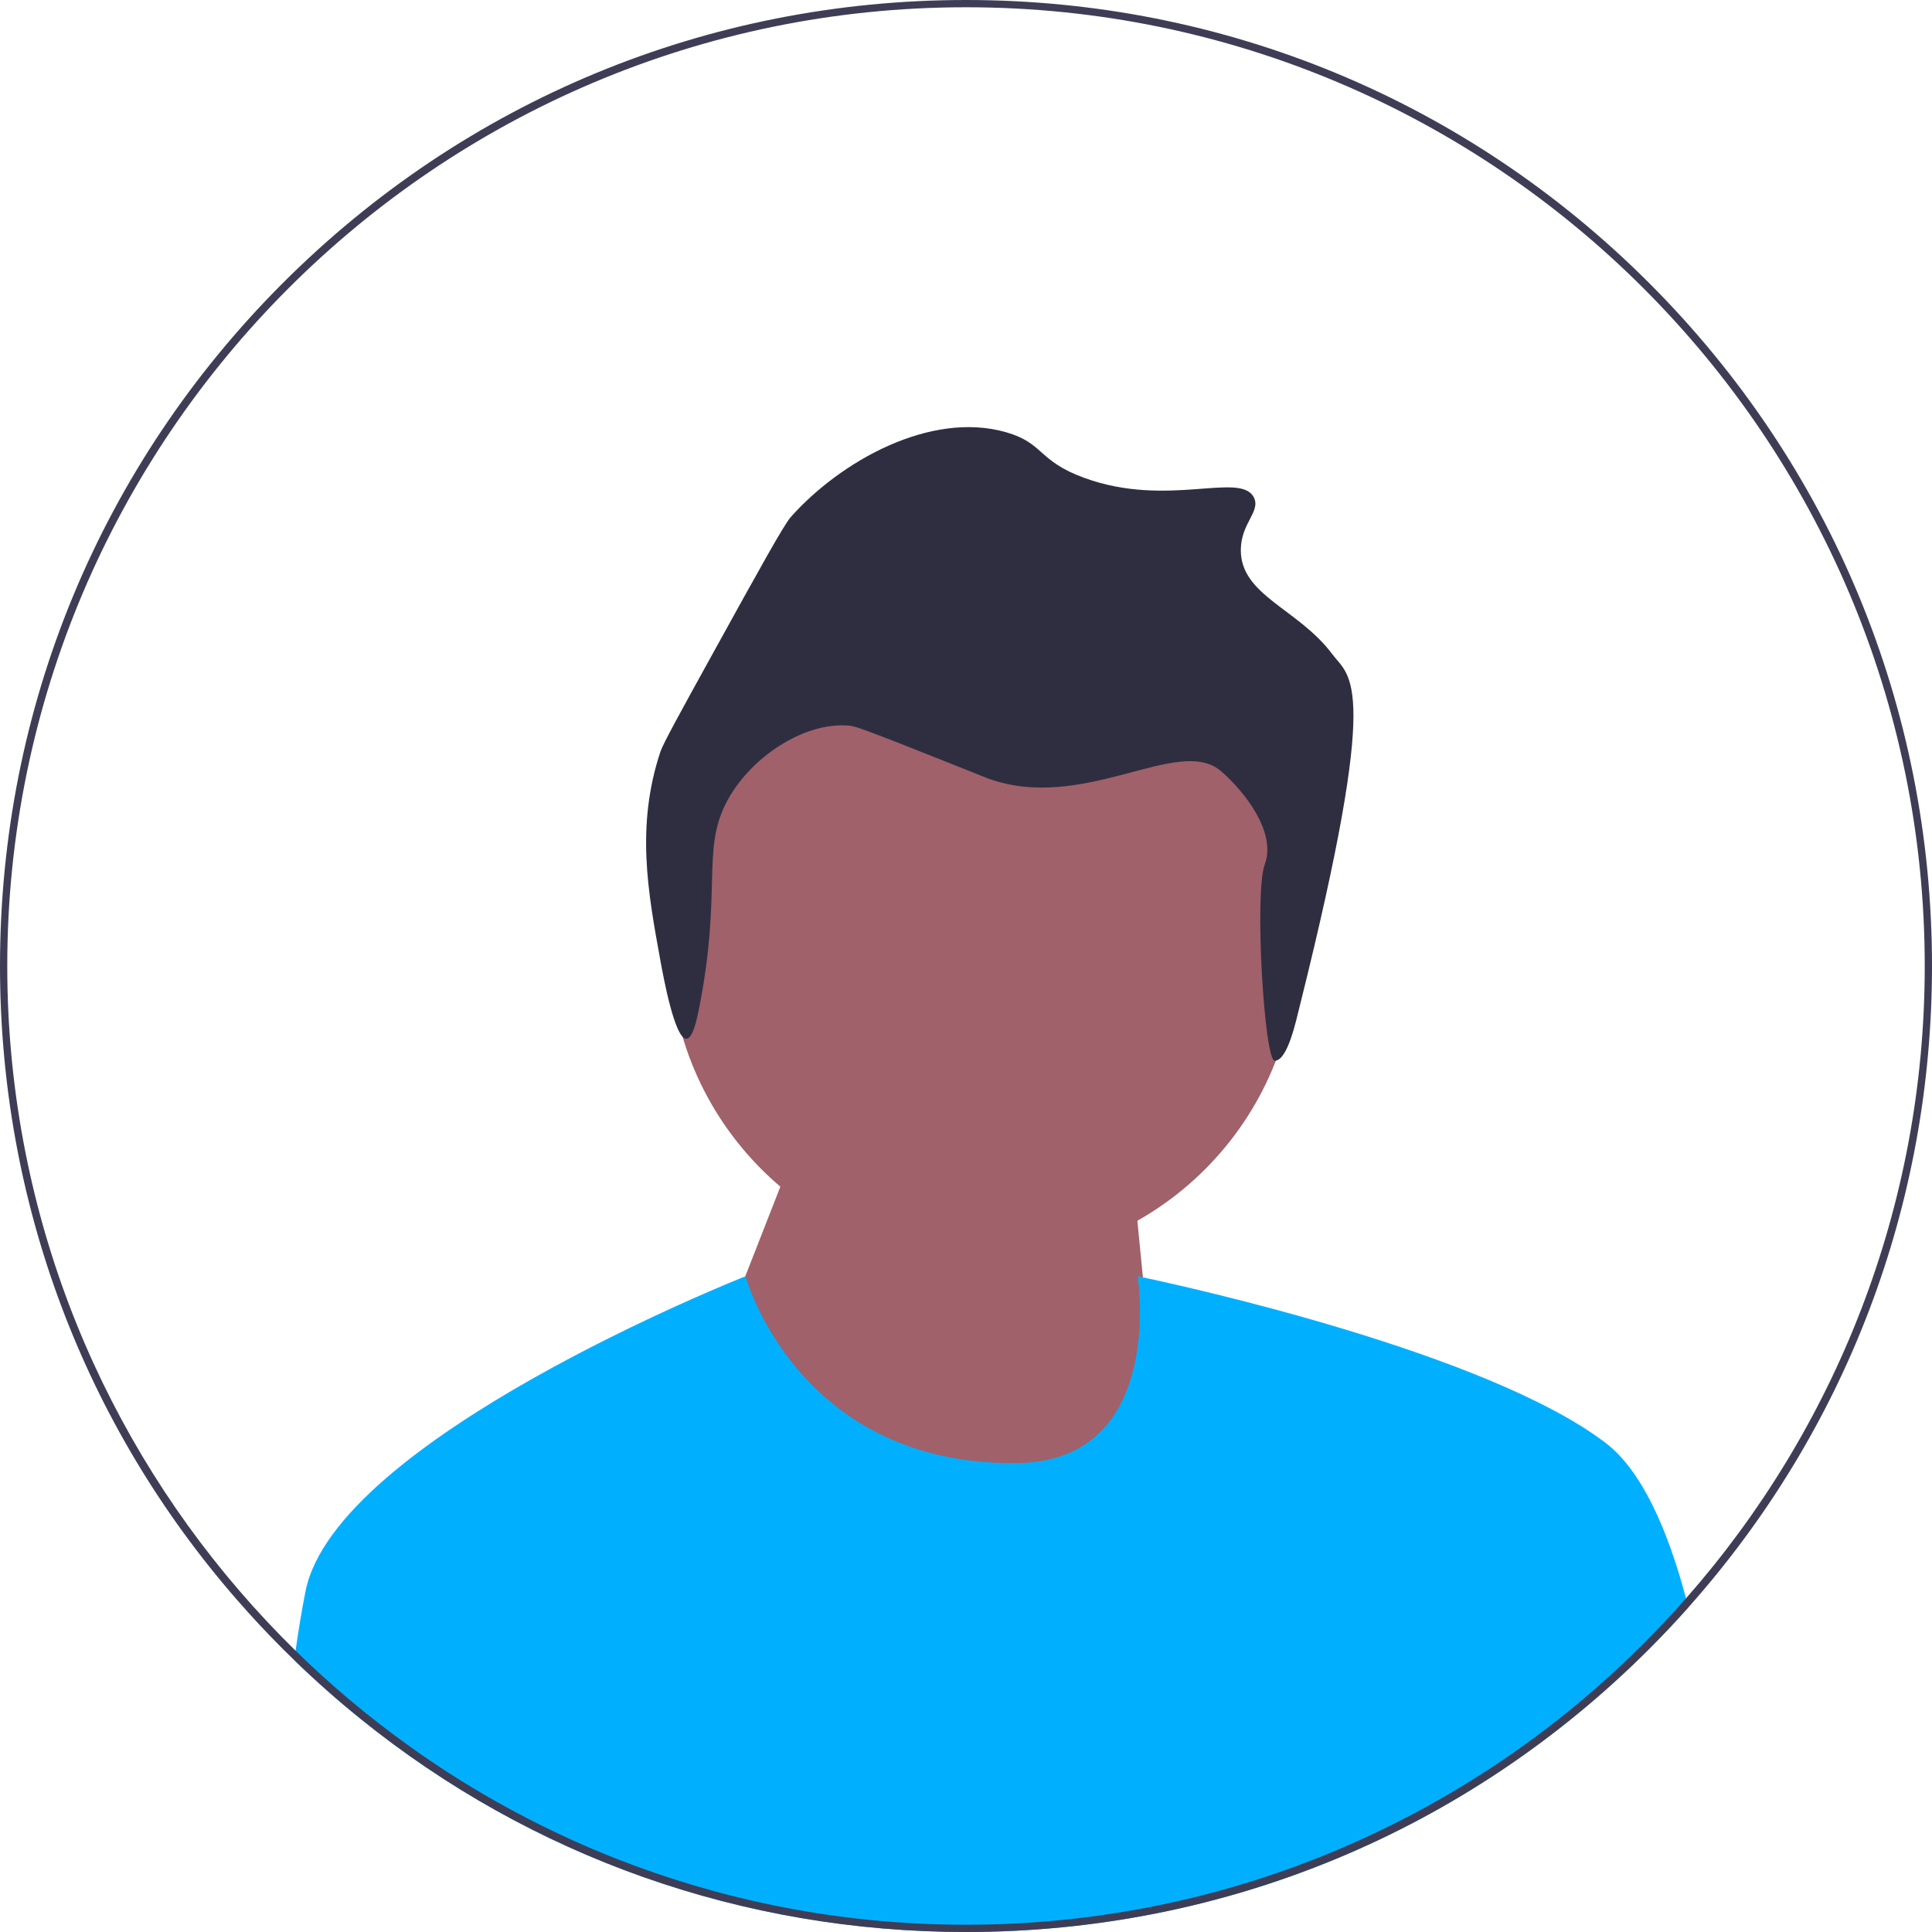
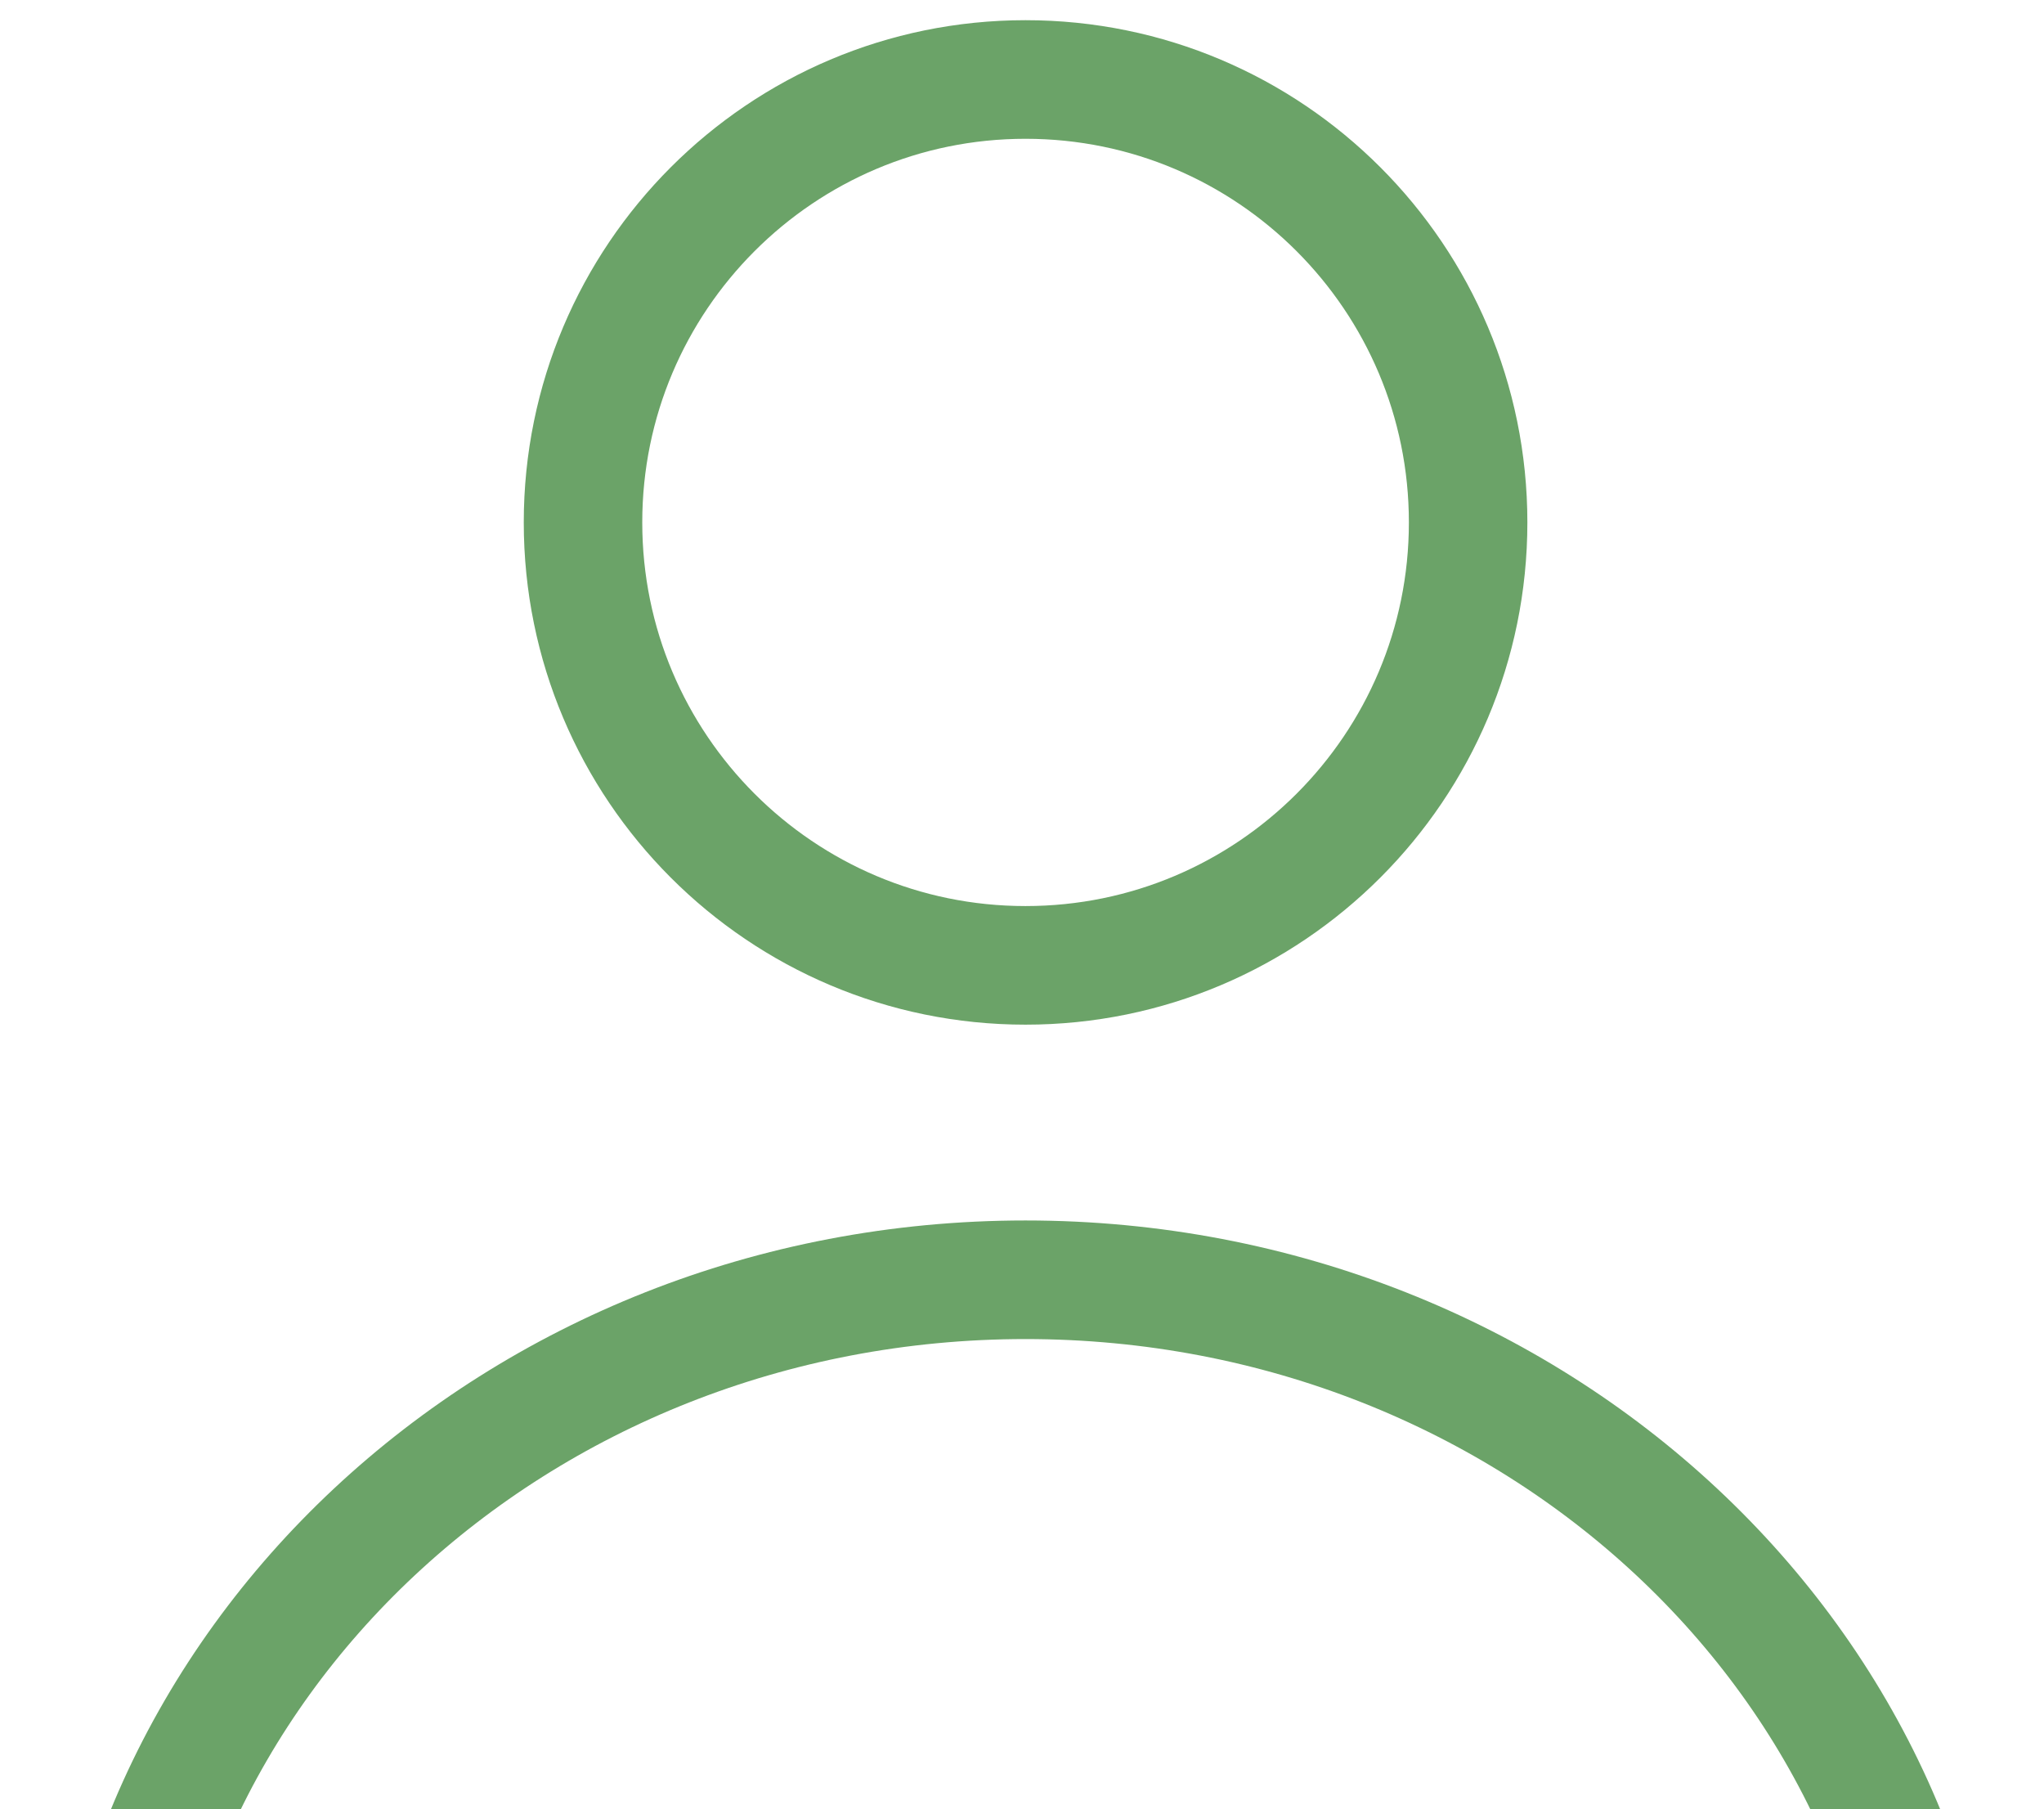
- <svg xmlns="http://www.w3.org/2000/svg" width="532" height="532" viewBox="0 0 532 532">
-   <g>
-     <g>
-       <circle cx="270.759" cy="260.929" r="86.349" fill="#a0616a" />
-       <polygon points="199.288 366.614 217.288 320.614 310.288 306.614 320.28 408.44 226.28 410.44 199.288 366.614" fill="#a0616a" />
-     </g>
-     <path d="M357.944,276.861c-1.121,4.49-3.386,15.18-6.924,15.232-2.89,.042-5.657-46.335-2.77-54.006,3.316-8.813-5.399-19.961-11.964-25.683-11.804-10.289-38.007,11.805-64.651,1.796-.706-.265-.566-.235-8.979-3.592-25.89-10.33-27.251-10.628-28.734-10.775-12.55-1.242-27.867,9.028-34.121,21.55-6.502,13.017-1.069,24.181-7.183,55.672-.712,3.671-1.831,8.902-3.592,8.979-3.218,.14-6.361-17.048-7.183-21.55-3.448-18.862-6.772-37.047,0-57.468,.739-2.227,5.292-10.495,14.367-26.938,13.074-23.688,19.65-35.577,21.55-37.713,13.629-15.326,38.436-29.307,59.264-23.346,10.527,3.013,8.64,7.857,21.55,12.571,23.008,8.401,43.005-1.873,46.693,5.388,1.954,3.846-3.512,7.017-3.592,14.367-.136,12.611,15.814,16.256,25.142,28.734,5.014,6.708,13.598,6.78-8.872,96.782l0,0Z" fill="#2f2e41" />
+ <svg xmlns="http://www.w3.org/2000/svg" width="104px" height="92px" viewBox="0 0 104 92" version="1.1">
+   <g id="surface1">
+     <path style="fill:none;stroke-width:4;stroke-linecap:butt;stroke-linejoin:miter;stroke:rgb(41.961%,63.922%,40.784%);stroke-opacity:1;stroke-miterlimit:4;" d="M 49.56 17.62 C 49.56 9.371 42.871 2.681 34.619 2.681 C 26.37 2.681 19.681 9.371 19.681 17.62 C 19.681 25.872 26.37 32.559 34.619 32.559 C 42.871 32.559 49.56 25.872 49.56 17.62 Z M 49.56 17.62 " transform="matrix(1.507246,0,0,1.508197,0,0)" />
+     <path style="fill:none;stroke-width:4;stroke-linecap:butt;stroke-linejoin:miter;stroke:rgb(41.961%,63.922%,40.784%);stroke-opacity:1;stroke-miterlimit:4;" d="M 65.706 72.199 C 65.706 56.162 51.789 43.163 34.619 43.163 C 17.452 43.163 3.535 56.162 3.535 72.199 C 3.535 88.234 17.452 101.236 34.619 101.236 C 51.789 101.236 65.706 88.234 65.706 72.199 Z M 65.706 72.199 " transform="matrix(1.507246,0,0,1.508197,0,0)" />
  </g>
-   <path d="M464.92,442.61c-3.48,3.91-7.09,7.74-10.83,11.48-50.24,50.239-117.04,77.909-188.09,77.909-61.41,0-119.64-20.67-166.75-58.72-.03-.02-.05-.04-.08-.07-6.25-5.039-12.3-10.399-18.14-16.06,.11-.88,.23-1.75,.36-2.61,.82-5.8,1.73-11.33,2.75-16.42,8.35-41.72,118.22-85.52,121.08-86.66,.04-.01,.06-.02,.06-.02,0,0,14.14,52.12,74.73,51.45,41.27-.45,33.27-51.45,33.27-51.45,0,0,.5,.1,1.44,.3,11.92,2.53,94.68,20.71,127.33,45.521,9.95,7.56,17.09,23.66,22.22,42.859,.22,.82,.43,1.66,.65,2.49Z" fill="#00b0ff" />
-   <path d="M454.09,77.91C403.85,27.671,337.05,0,266,0S128.15,27.671,77.91,77.91C27.67,128.15,0,194.95,0,266c0,64.851,23.05,126.16,65.29,174.57,4.03,4.63,8.24,9.14,12.62,13.521,1.03,1.029,2.07,2.06,3.12,3.06,5.84,5.66,11.89,11.021,18.14,16.06,.03,.03,.05,.051,.08,.07,47.11,38.05,105.34,58.72,166.75,58.72,71.05,0,137.85-27.67,188.09-77.909,3.74-3.74,7.35-7.57,10.83-11.48,43.37-48.72,67.08-110.84,67.08-176.61,0-71.05-27.67-137.85-77.91-188.09Zm10.18,362.21c-7.87,8.95-16.33,17.37-25.33,25.181-17.07,14.85-36.07,27.529-56.56,37.63-7.19,3.55-14.56,6.779-22.1,9.67-29.29,11.24-61.08,17.399-94.28,17.399-32.04,0-62.76-5.739-91.19-16.239-11.67-4.301-22.95-9.41-33.78-15.261-1.59-.859-3.17-1.729-4.74-2.619-8.26-4.681-16.25-9.79-23.92-15.311-10.99-7.88-21.35-16.59-30.98-26.03-5.4-5.29-10.56-10.8-15.49-16.529C26.09,391.771,2,331.65,2,266,2,120.431,120.43,2,266,2s264,118.431,264,264c0,66.66-24.83,127.62-65.73,174.12Z" fill="#3f3d56" />
</svg>
